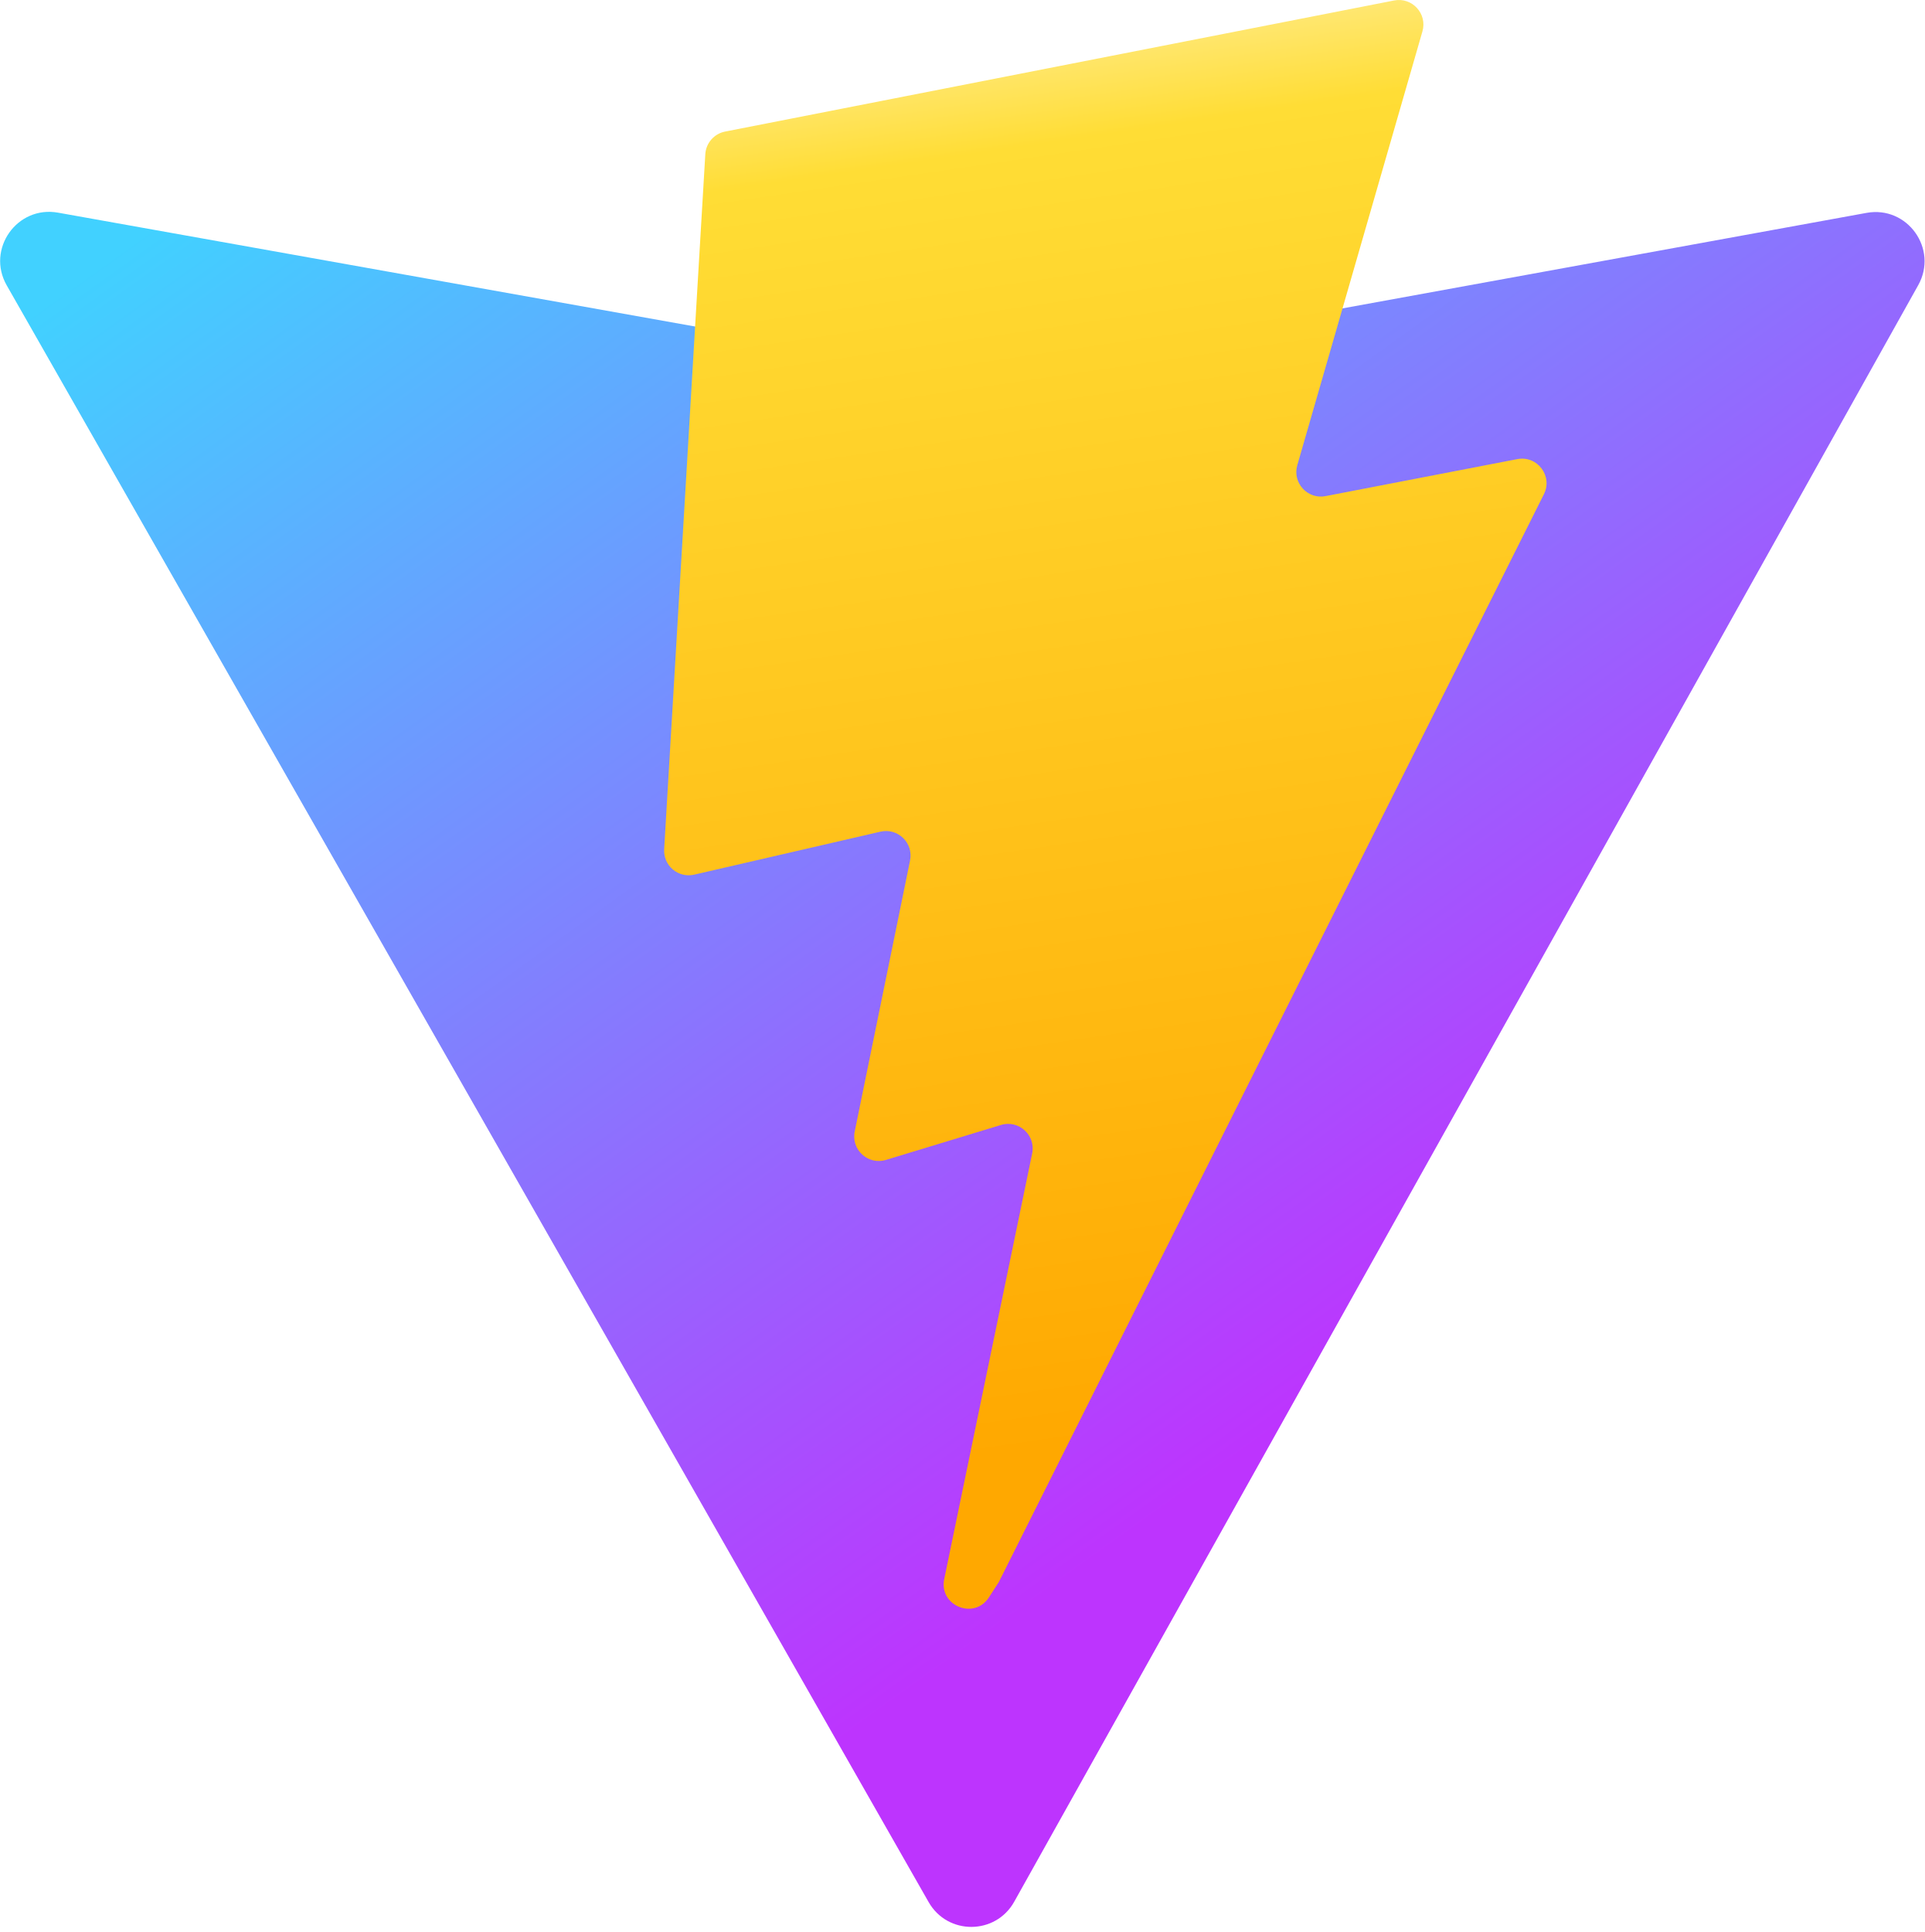
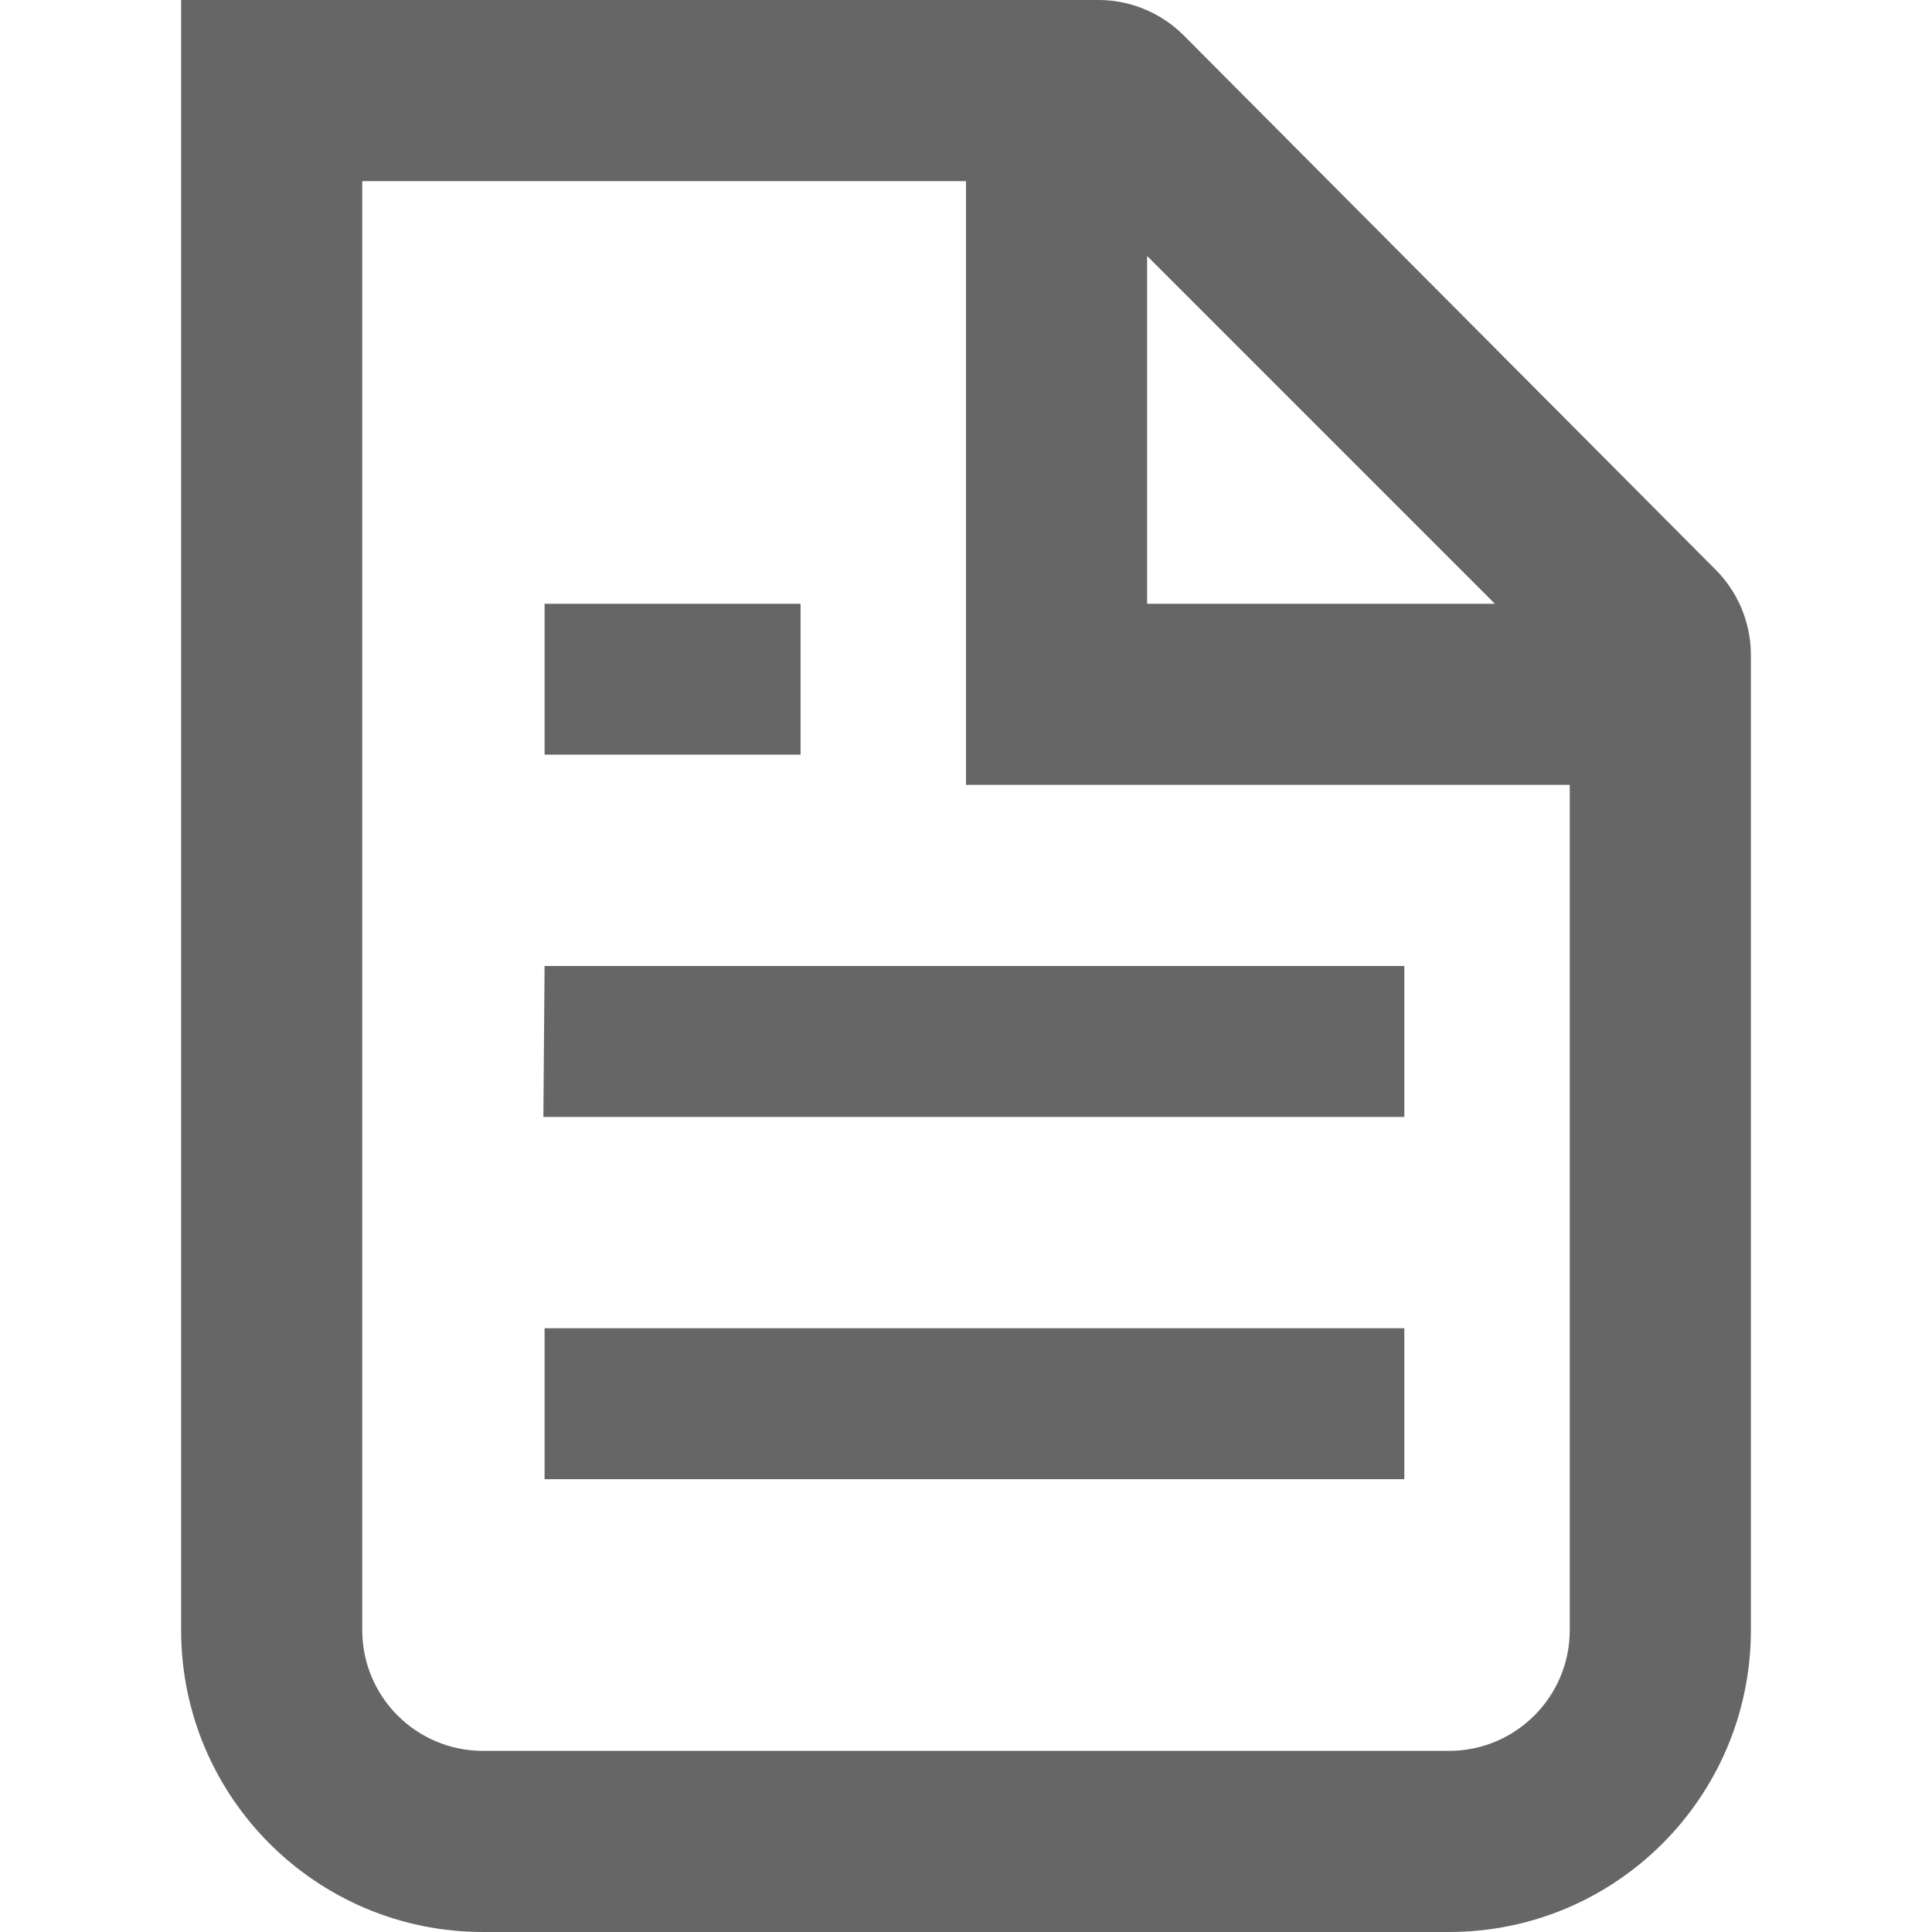
- <svg xmlns="http://www.w3.org/2000/svg" aria-hidden="true" role="img" class="iconify iconify--logos" width="31.88" height="32" preserveAspectRatio="xMidYMid meet" viewBox="0 0 256 257">
-   <defs>
-     <linearGradient id="IconifyId1813088fe1fbc01fb466" x1="-.828%" x2="57.636%" y1="7.652%" y2="78.411%">
-       <stop offset="0%" stop-color="#41D1FF" />
-       <stop offset="100%" stop-color="#BD34FE" />
-     </linearGradient>
-     <linearGradient id="IconifyId1813088fe1fbc01fb467" x1="43.376%" x2="50.316%" y1="2.242%" y2="89.03%">
-       <stop offset="0%" stop-color="#FFEA83" />
-       <stop offset="8.333%" stop-color="#FFDD35" />
-       <stop offset="100%" stop-color="#FFA800" />
-     </linearGradient>
-   </defs>
-   <path fill="url(#IconifyId1813088fe1fbc01fb466)" d="M255.153 37.938L134.897 252.976c-2.483 4.44-8.862 4.466-11.382.048L.875 37.958c-2.746-4.814 1.371-10.646 6.827-9.67l120.385 21.517a6.537 6.537 0 0 0 2.322-.004l117.867-21.483c5.438-.991 9.574 4.796 6.877 9.62Z" />
-   <path fill="url(#IconifyId1813088fe1fbc01fb467)" d="M185.432.063L96.44 17.501a3.268 3.268 0 0 0-2.634 3.014l-5.474 92.456a3.268 3.268 0 0 0 3.997 3.378l24.777-5.718c2.318-.535 4.413 1.507 3.936 3.838l-7.361 36.047c-.495 2.426 1.782 4.5 4.151 3.78l15.304-4.649c2.372-.72 4.652 1.36 4.15 3.788l-11.698 56.621c-.732 3.542 3.979 5.473 5.943 2.437l1.313-2.028l72.516-144.72c1.215-2.423-.88-5.186-3.54-4.672l-25.505 4.922c-2.396.462-4.435-1.77-3.759-4.114l16.646-57.705c.677-2.35-1.37-4.583-3.769-4.113Z" />
+ <svg xmlns="http://www.w3.org/2000/svg" fill="none" viewBox="0 0 16 16">
+   <path d="M14.5 13.5V5.41a1 1 0 0 0-.3-.7L9.8.29A1 1 0 0 0 9.08 0H1.5v13.5A2.5 2.5 0 0 0 4 16h8a2.5 2.5 0 0 0 2.5-2.5m-1.5 0v-7H8v-5H3v12a1 1 0 0 0 1 1h8a1 1 0 0 0 1-1M9.5 5V2.12L12.38 5zM5.13 5h-.62v1.25h2.12V5zm-.62 3h7.12v1.25H4.5zm.62 3h-.62v1.25h7.12V11z" clip-rule="evenodd" fill="#666" fill-rule="evenodd" />
</svg>
